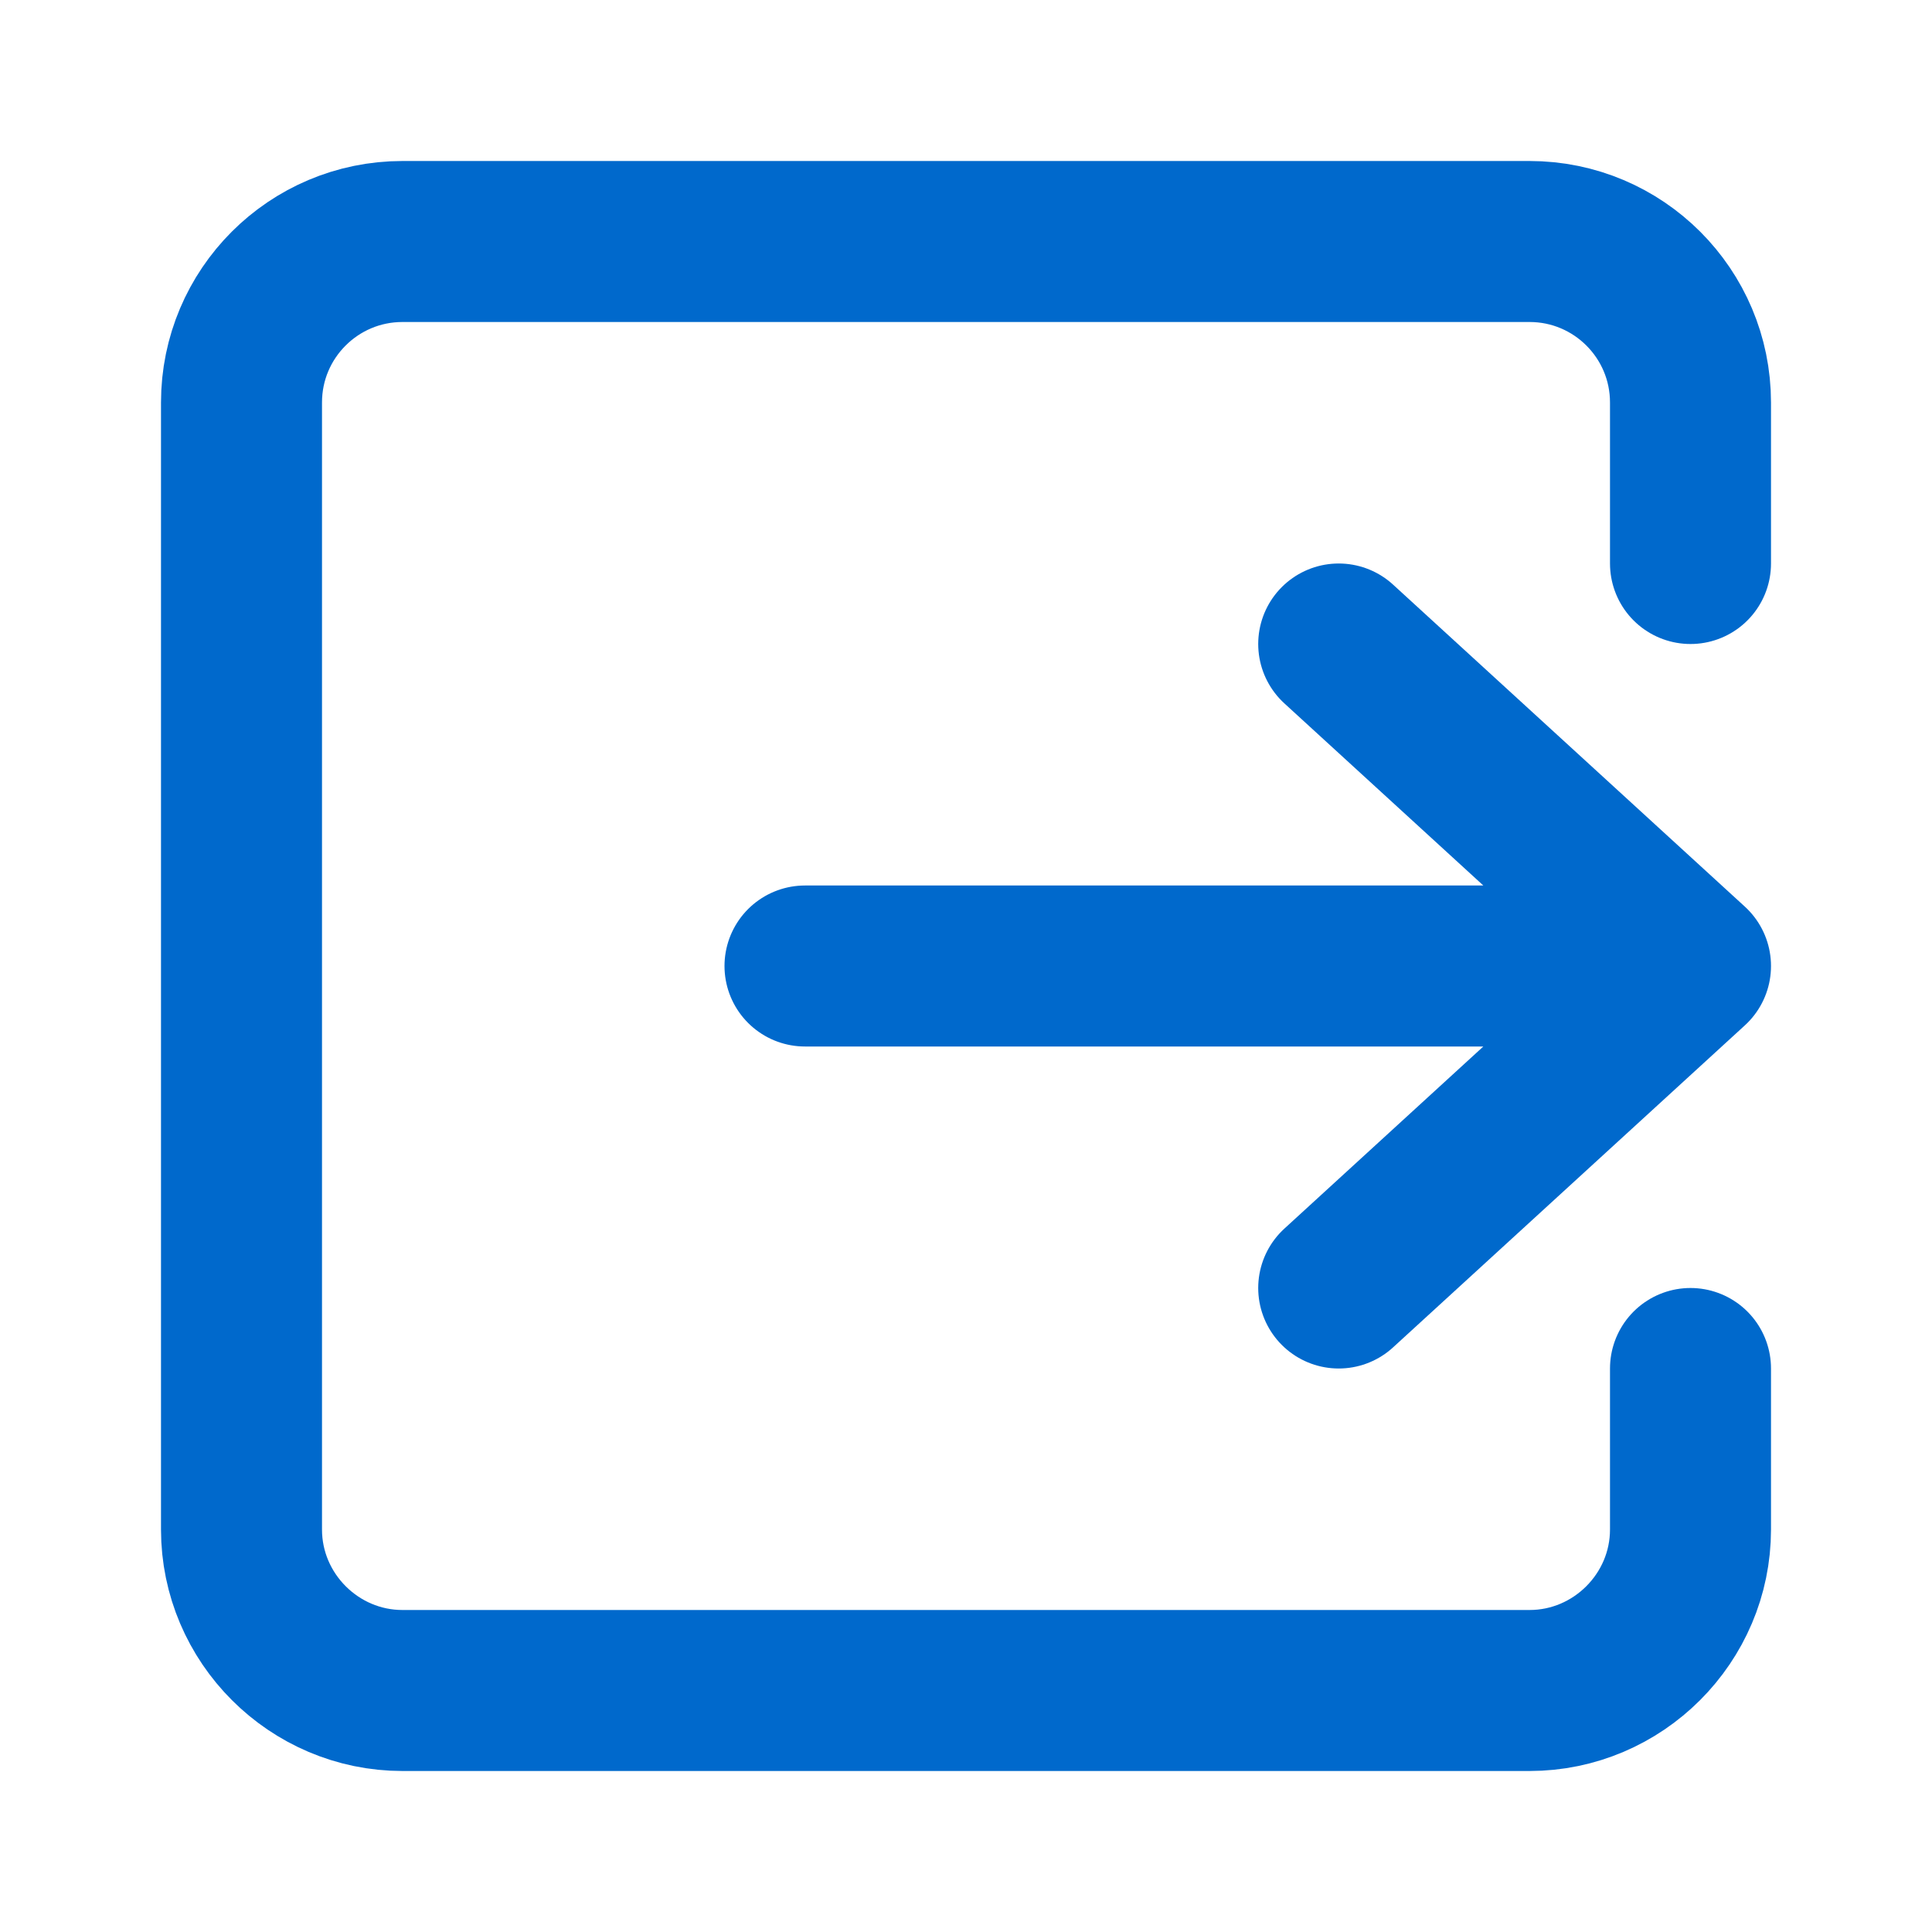
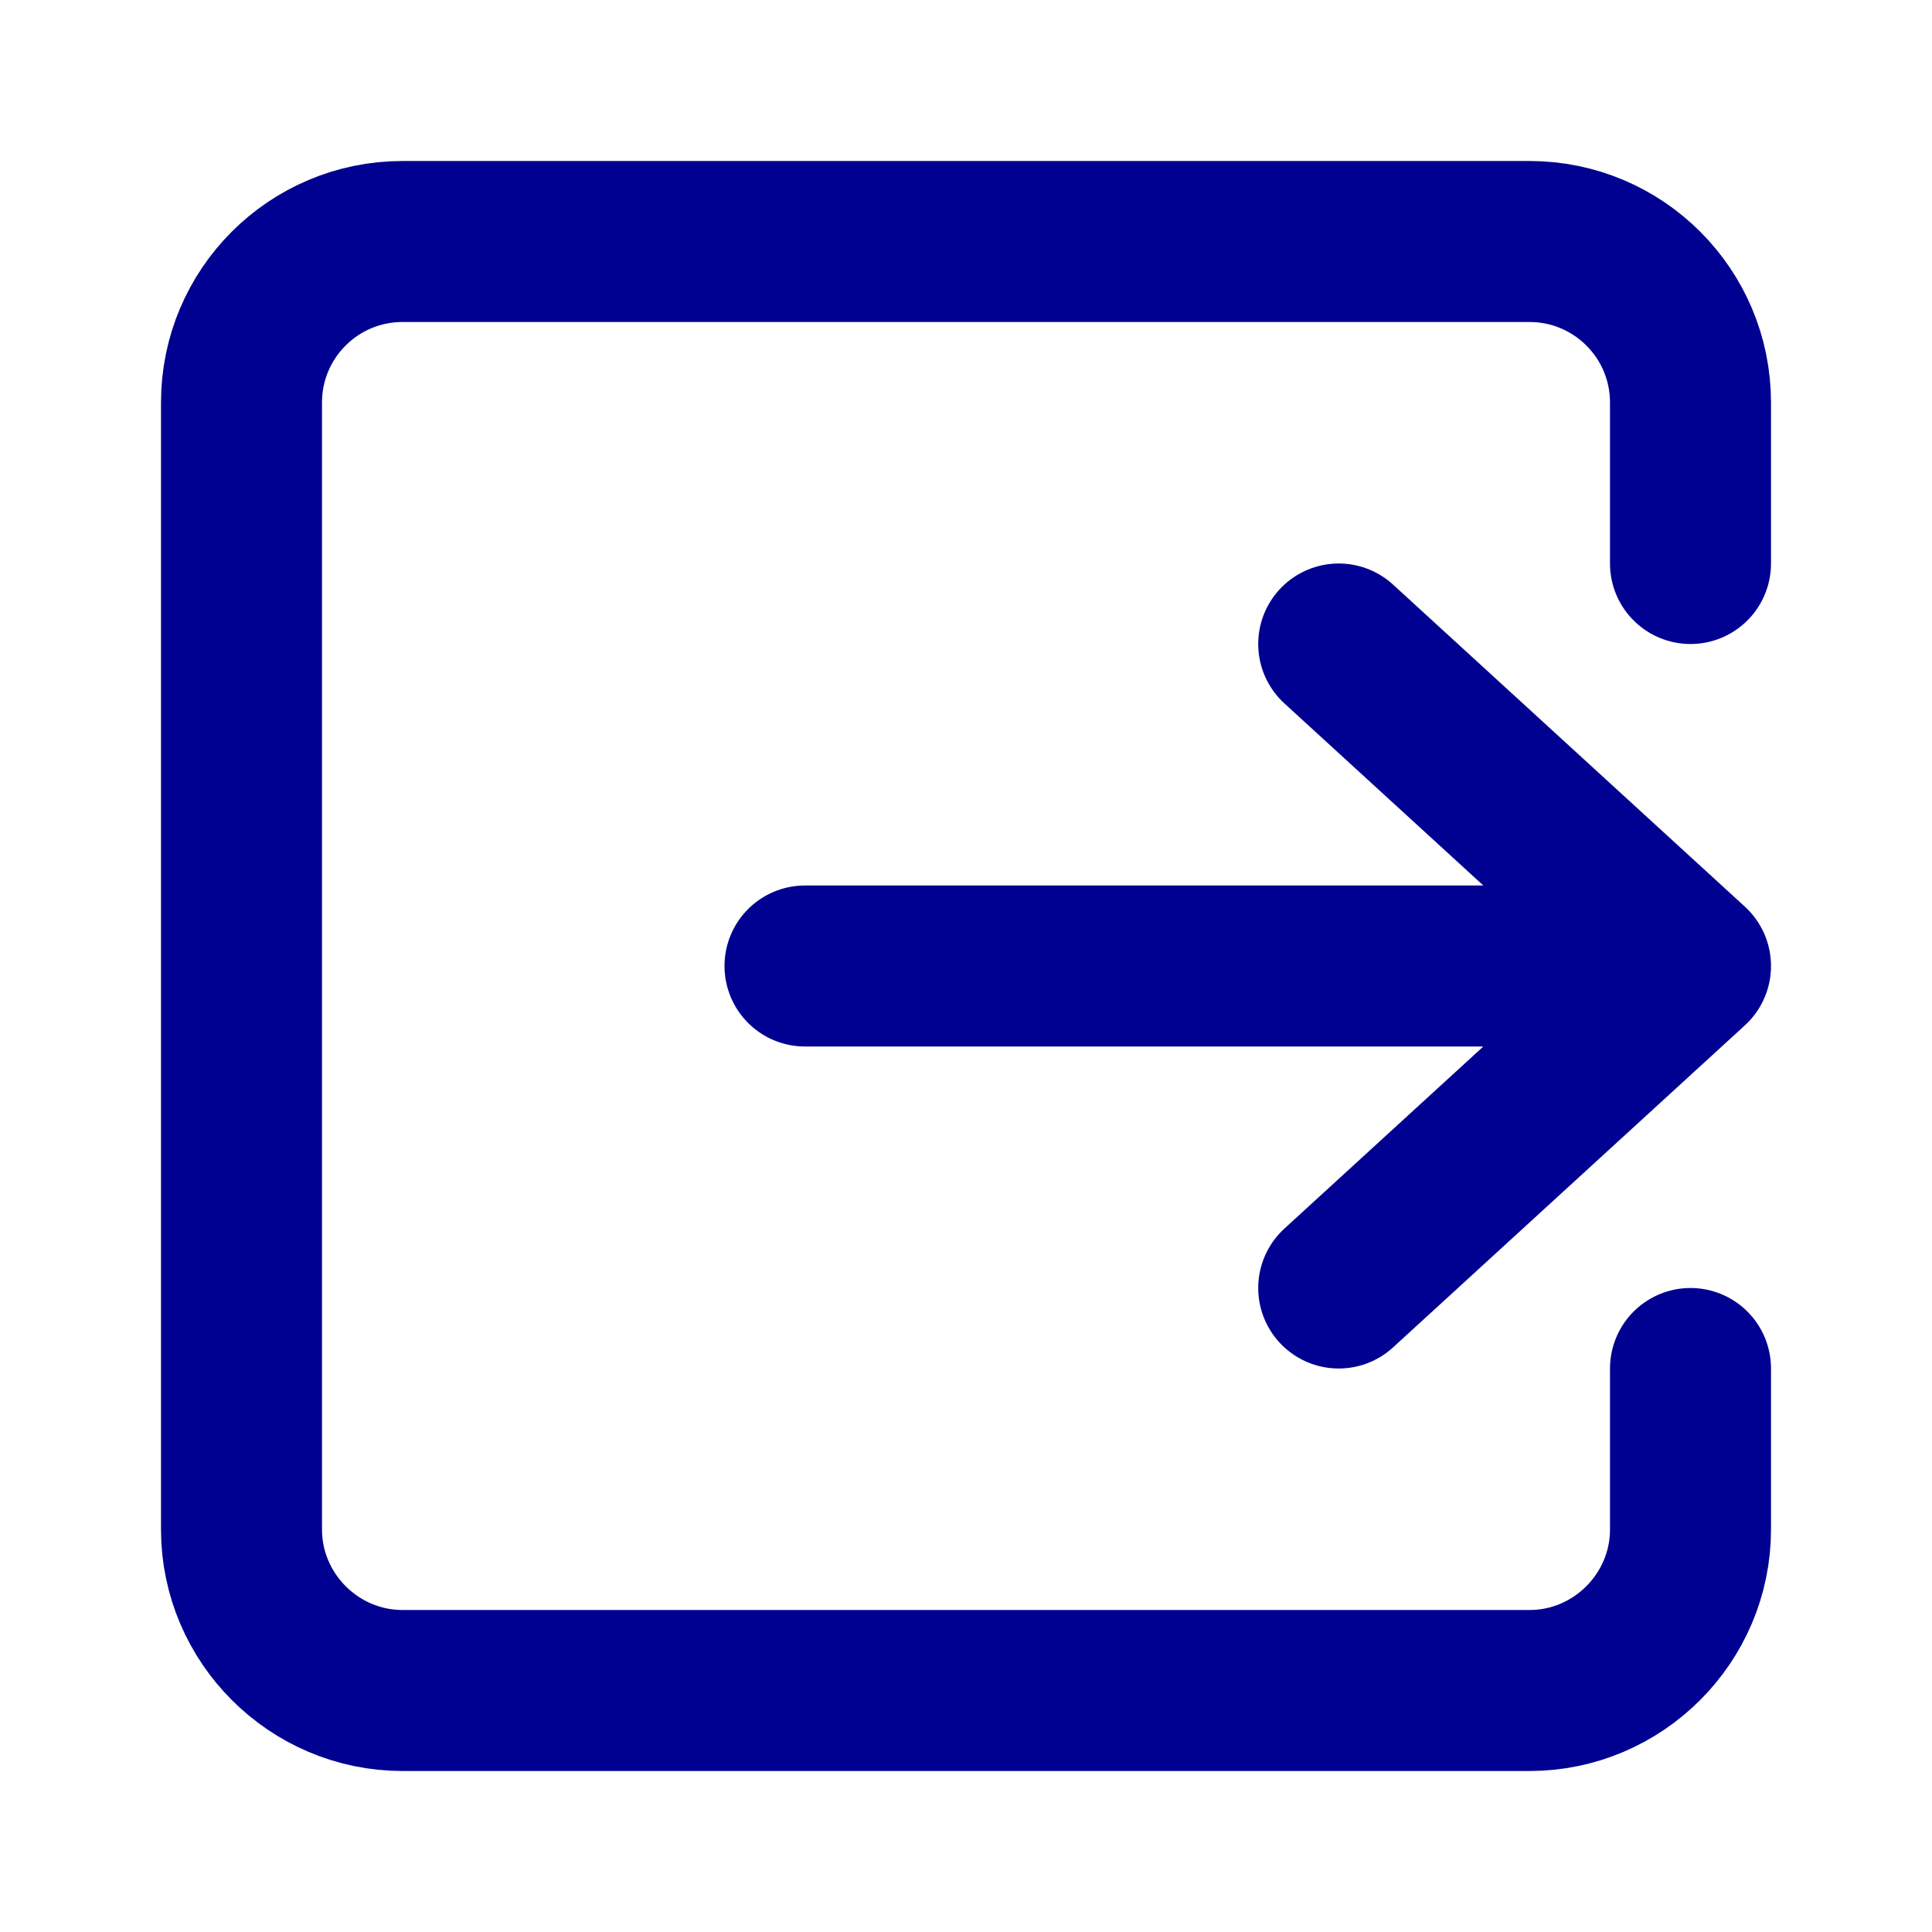
<svg xmlns="http://www.w3.org/2000/svg" width="24" height="24">
  <g fill="none" fill-rule="evenodd">
    <path d="M0 0h24v24H0z" />
-     <g stroke-linecap="round" stroke-linejoin="round" stroke="#0069CC" stroke-width="2">
+     <g stroke-linecap="round" stroke-linejoin="round" stroke="#000091" stroke-width="2">
      <path d="M20.3 12H10m6.63 4L21 12l-4.37-4" />
      <path d="M21 7V5a2 2 0 0 0-2-2H5a2 2 0 0 0-2 2v14c0 1.1.901 2 2 2h14c1.099 0 2-.9 2-2v-2" />
    </g>
  </g>
</svg>
